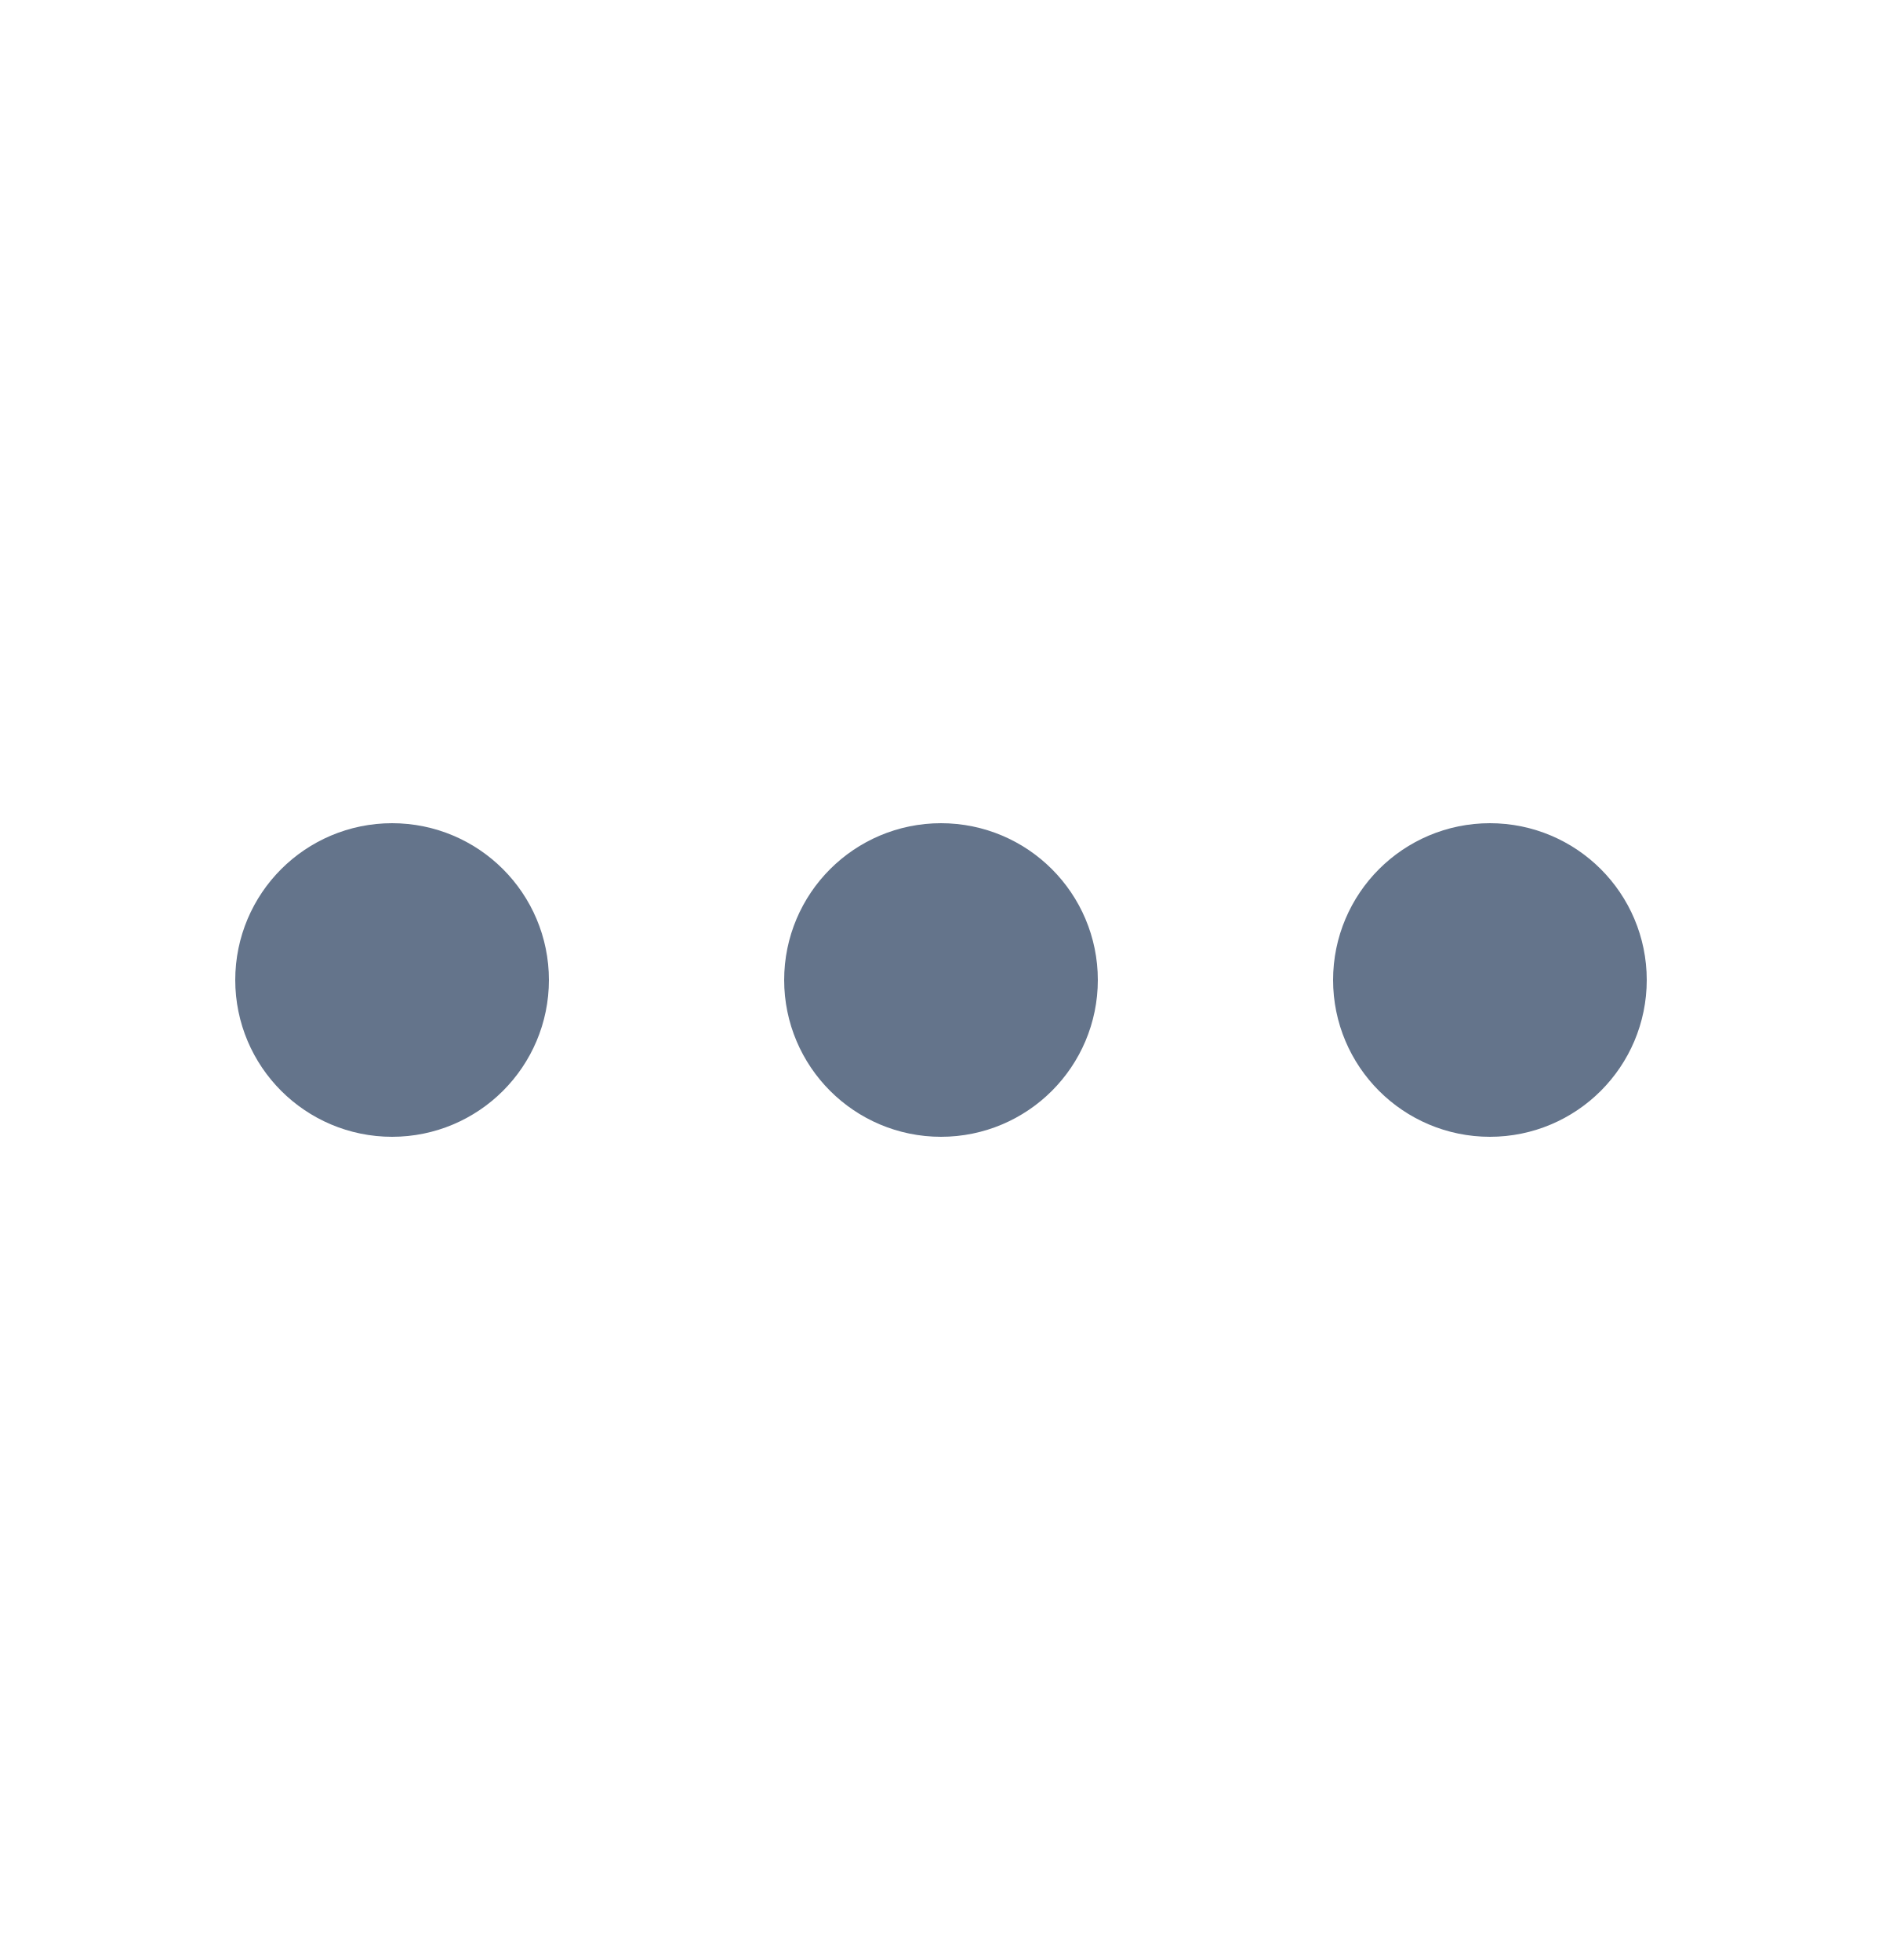
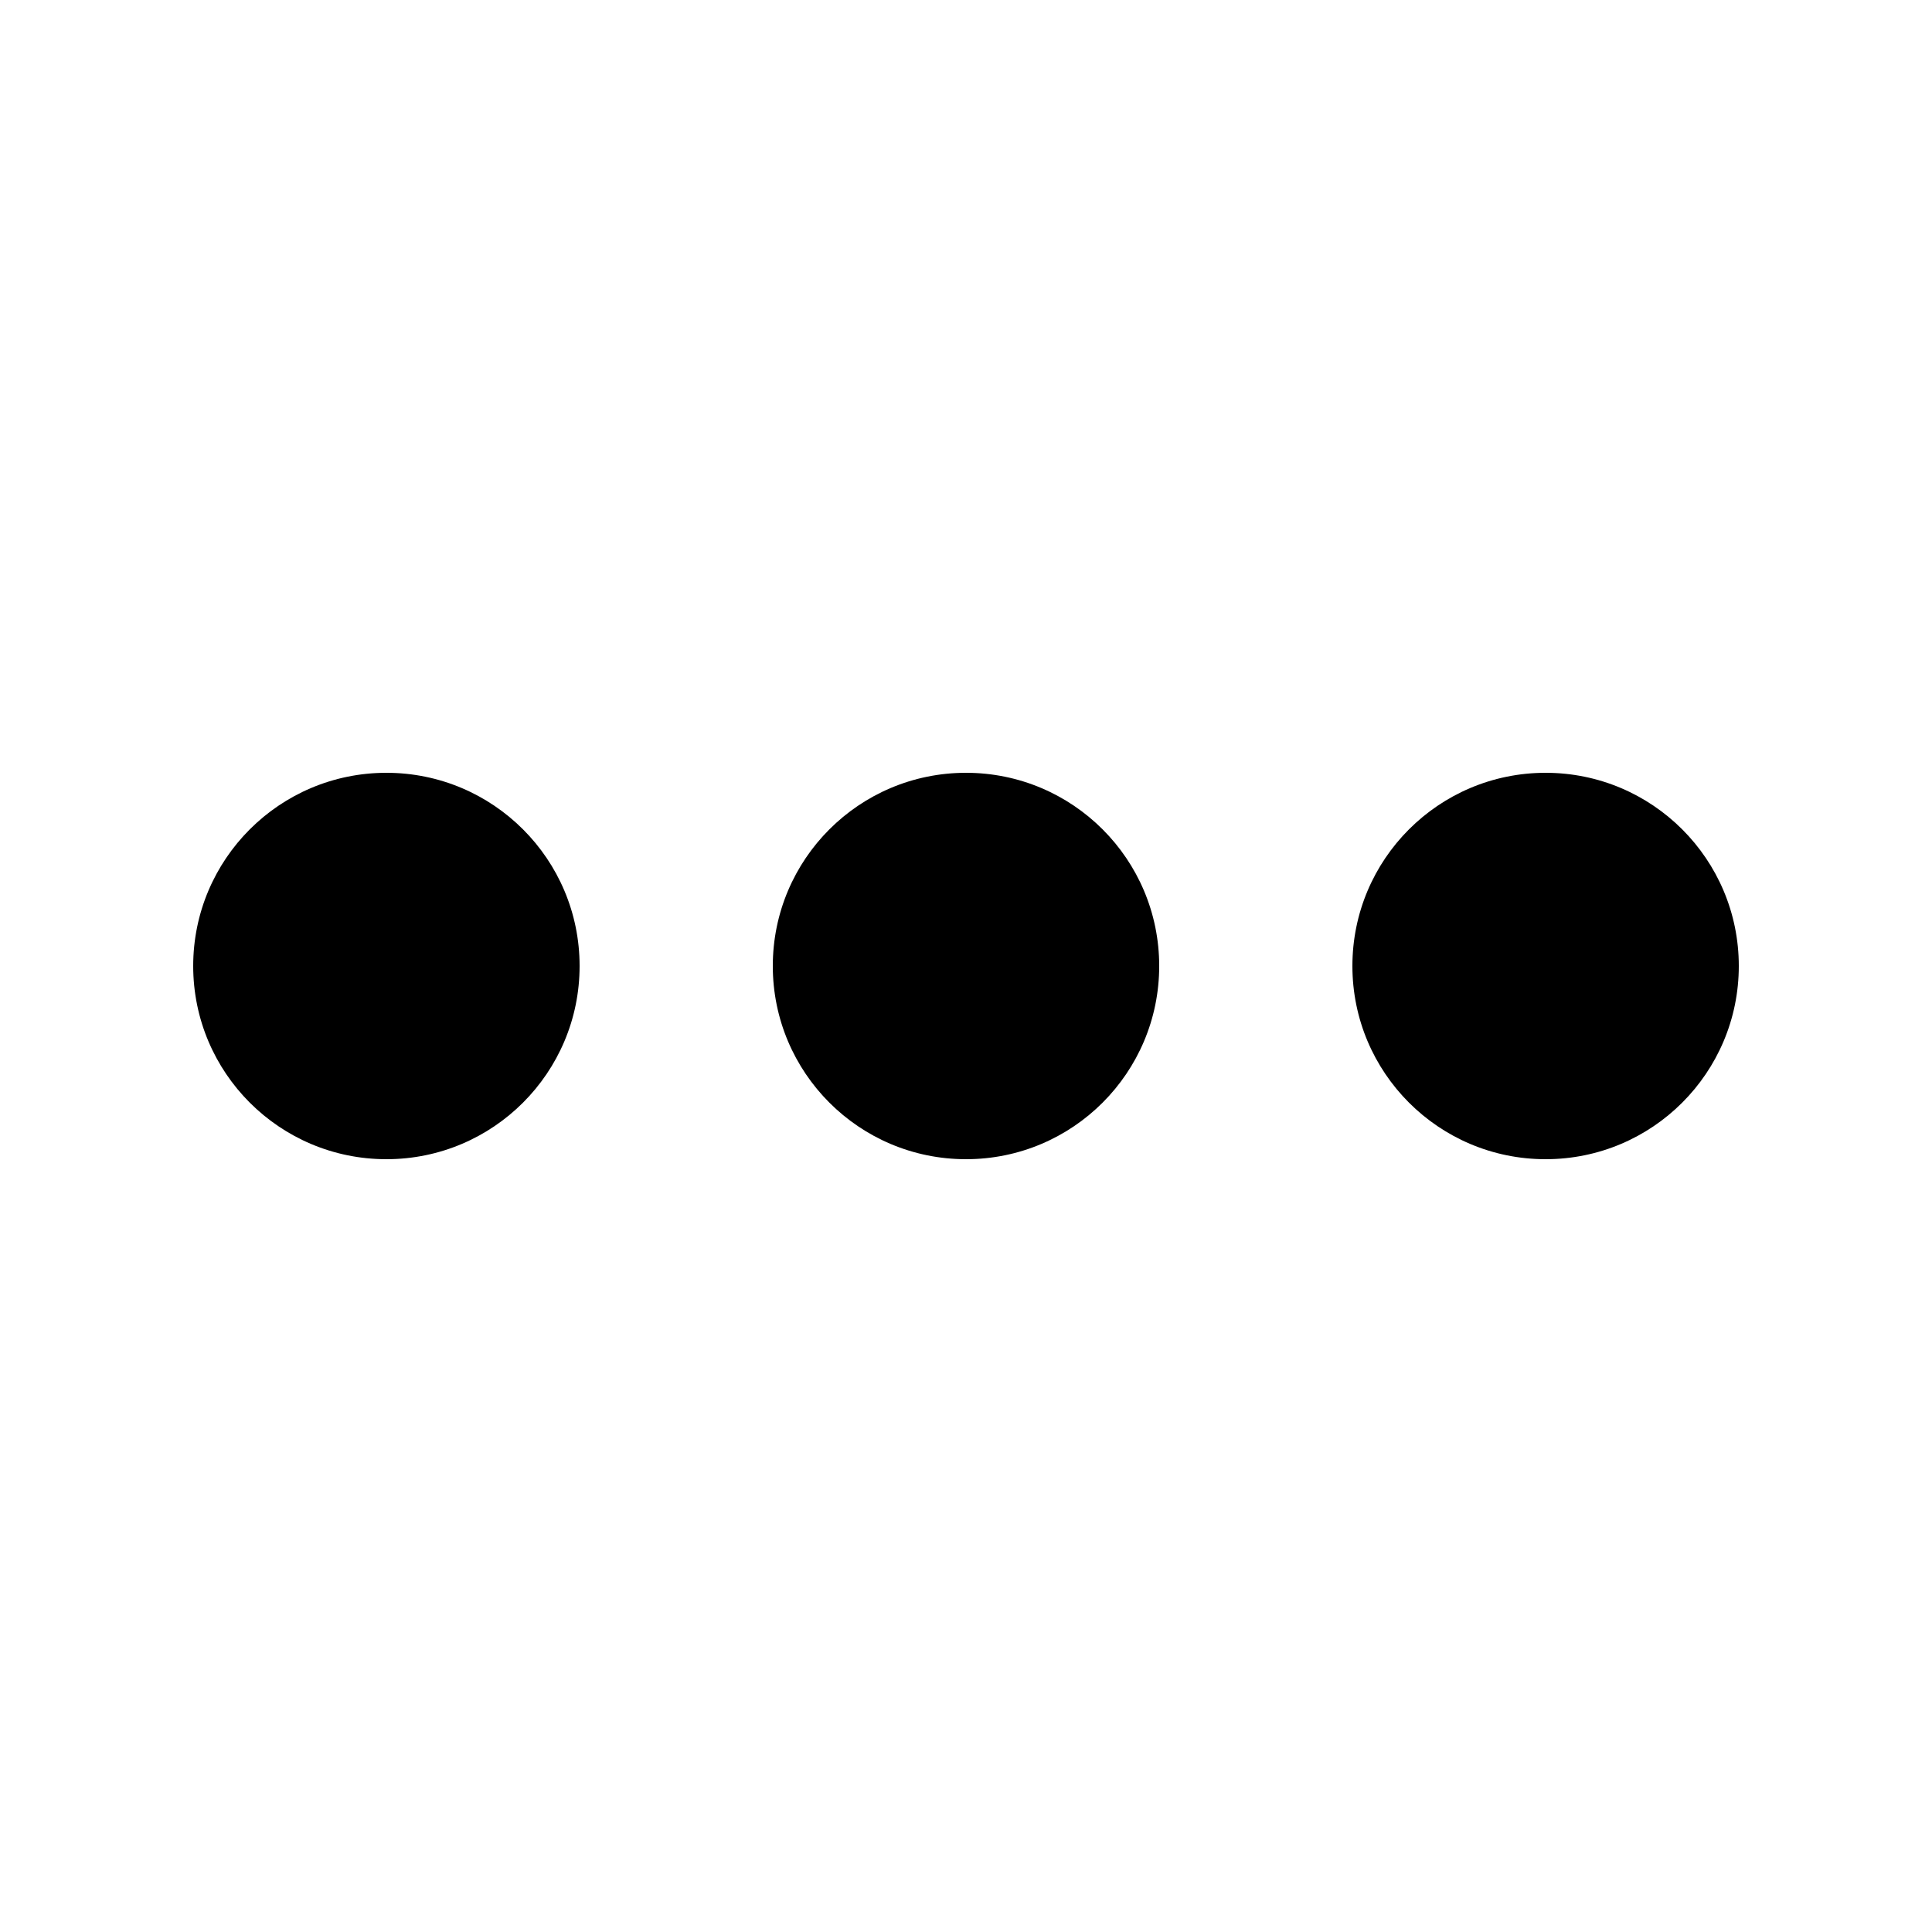
- <svg xmlns="http://www.w3.org/2000/svg" width="24" height="25" viewBox="0 0 24 25" fill="none">
-   <path d="M5 13.5C5.552 13.5 6 13.052 6 12.5C6 11.948 5.552 11.5 5 11.5C4.448 11.5 4 11.948 4 12.5C4 13.052 4.448 13.5 5 13.5Z" stroke="#64748B" stroke-width="2" stroke-linecap="round" stroke-linejoin="round" />
-   <path d="M12 13.5C12.552 13.5 13 13.052 13 12.5C13 11.948 12.552 11.5 12 11.5C11.448 11.5 11 11.948 11 12.5C11 13.052 11.448 13.5 12 13.5Z" stroke="#64748B" stroke-width="2" stroke-linecap="round" stroke-linejoin="round" />
-   <path d="M19 13.5C19.552 13.5 20 13.052 20 12.5C20 11.948 19.552 11.5 19 11.5C18.448 11.5 18 11.948 18 12.5C18 13.052 18.448 13.5 19 13.5Z" stroke="#64748B" stroke-width="2" stroke-linecap="round" stroke-linejoin="round" />
+ <svg xmlns="http://www.w3.org/2000/svg" width="12" height="12" viewBox="0 0 12 12" fill="none">
+   <path d="M3.6 6C3.6 6.663 3.063 7.2 2.4 7.2C1.737 7.2 1.2 6.663 1.2 6C1.2 5.337 1.737 4.8 2.4 4.8C3.063 4.8 3.6 5.337 3.6 6Z" fill="black" />
+   <path d="M7.2 6C7.2 6.663 6.663 7.2 6 7.2C5.337 7.2 4.8 6.663 4.8 6C4.8 5.337 5.337 4.8 6 4.8C6.663 4.8 7.2 5.337 7.2 6Z" fill="black" />
+   <path d="M10.8 6C10.8 6.663 10.263 7.2 9.6 7.2C8.937 7.2 8.4 6.663 8.4 6C8.4 5.337 8.937 4.8 9.6 4.8C10.263 4.8 10.8 5.337 10.8 6Z" fill="black" />
</svg>
